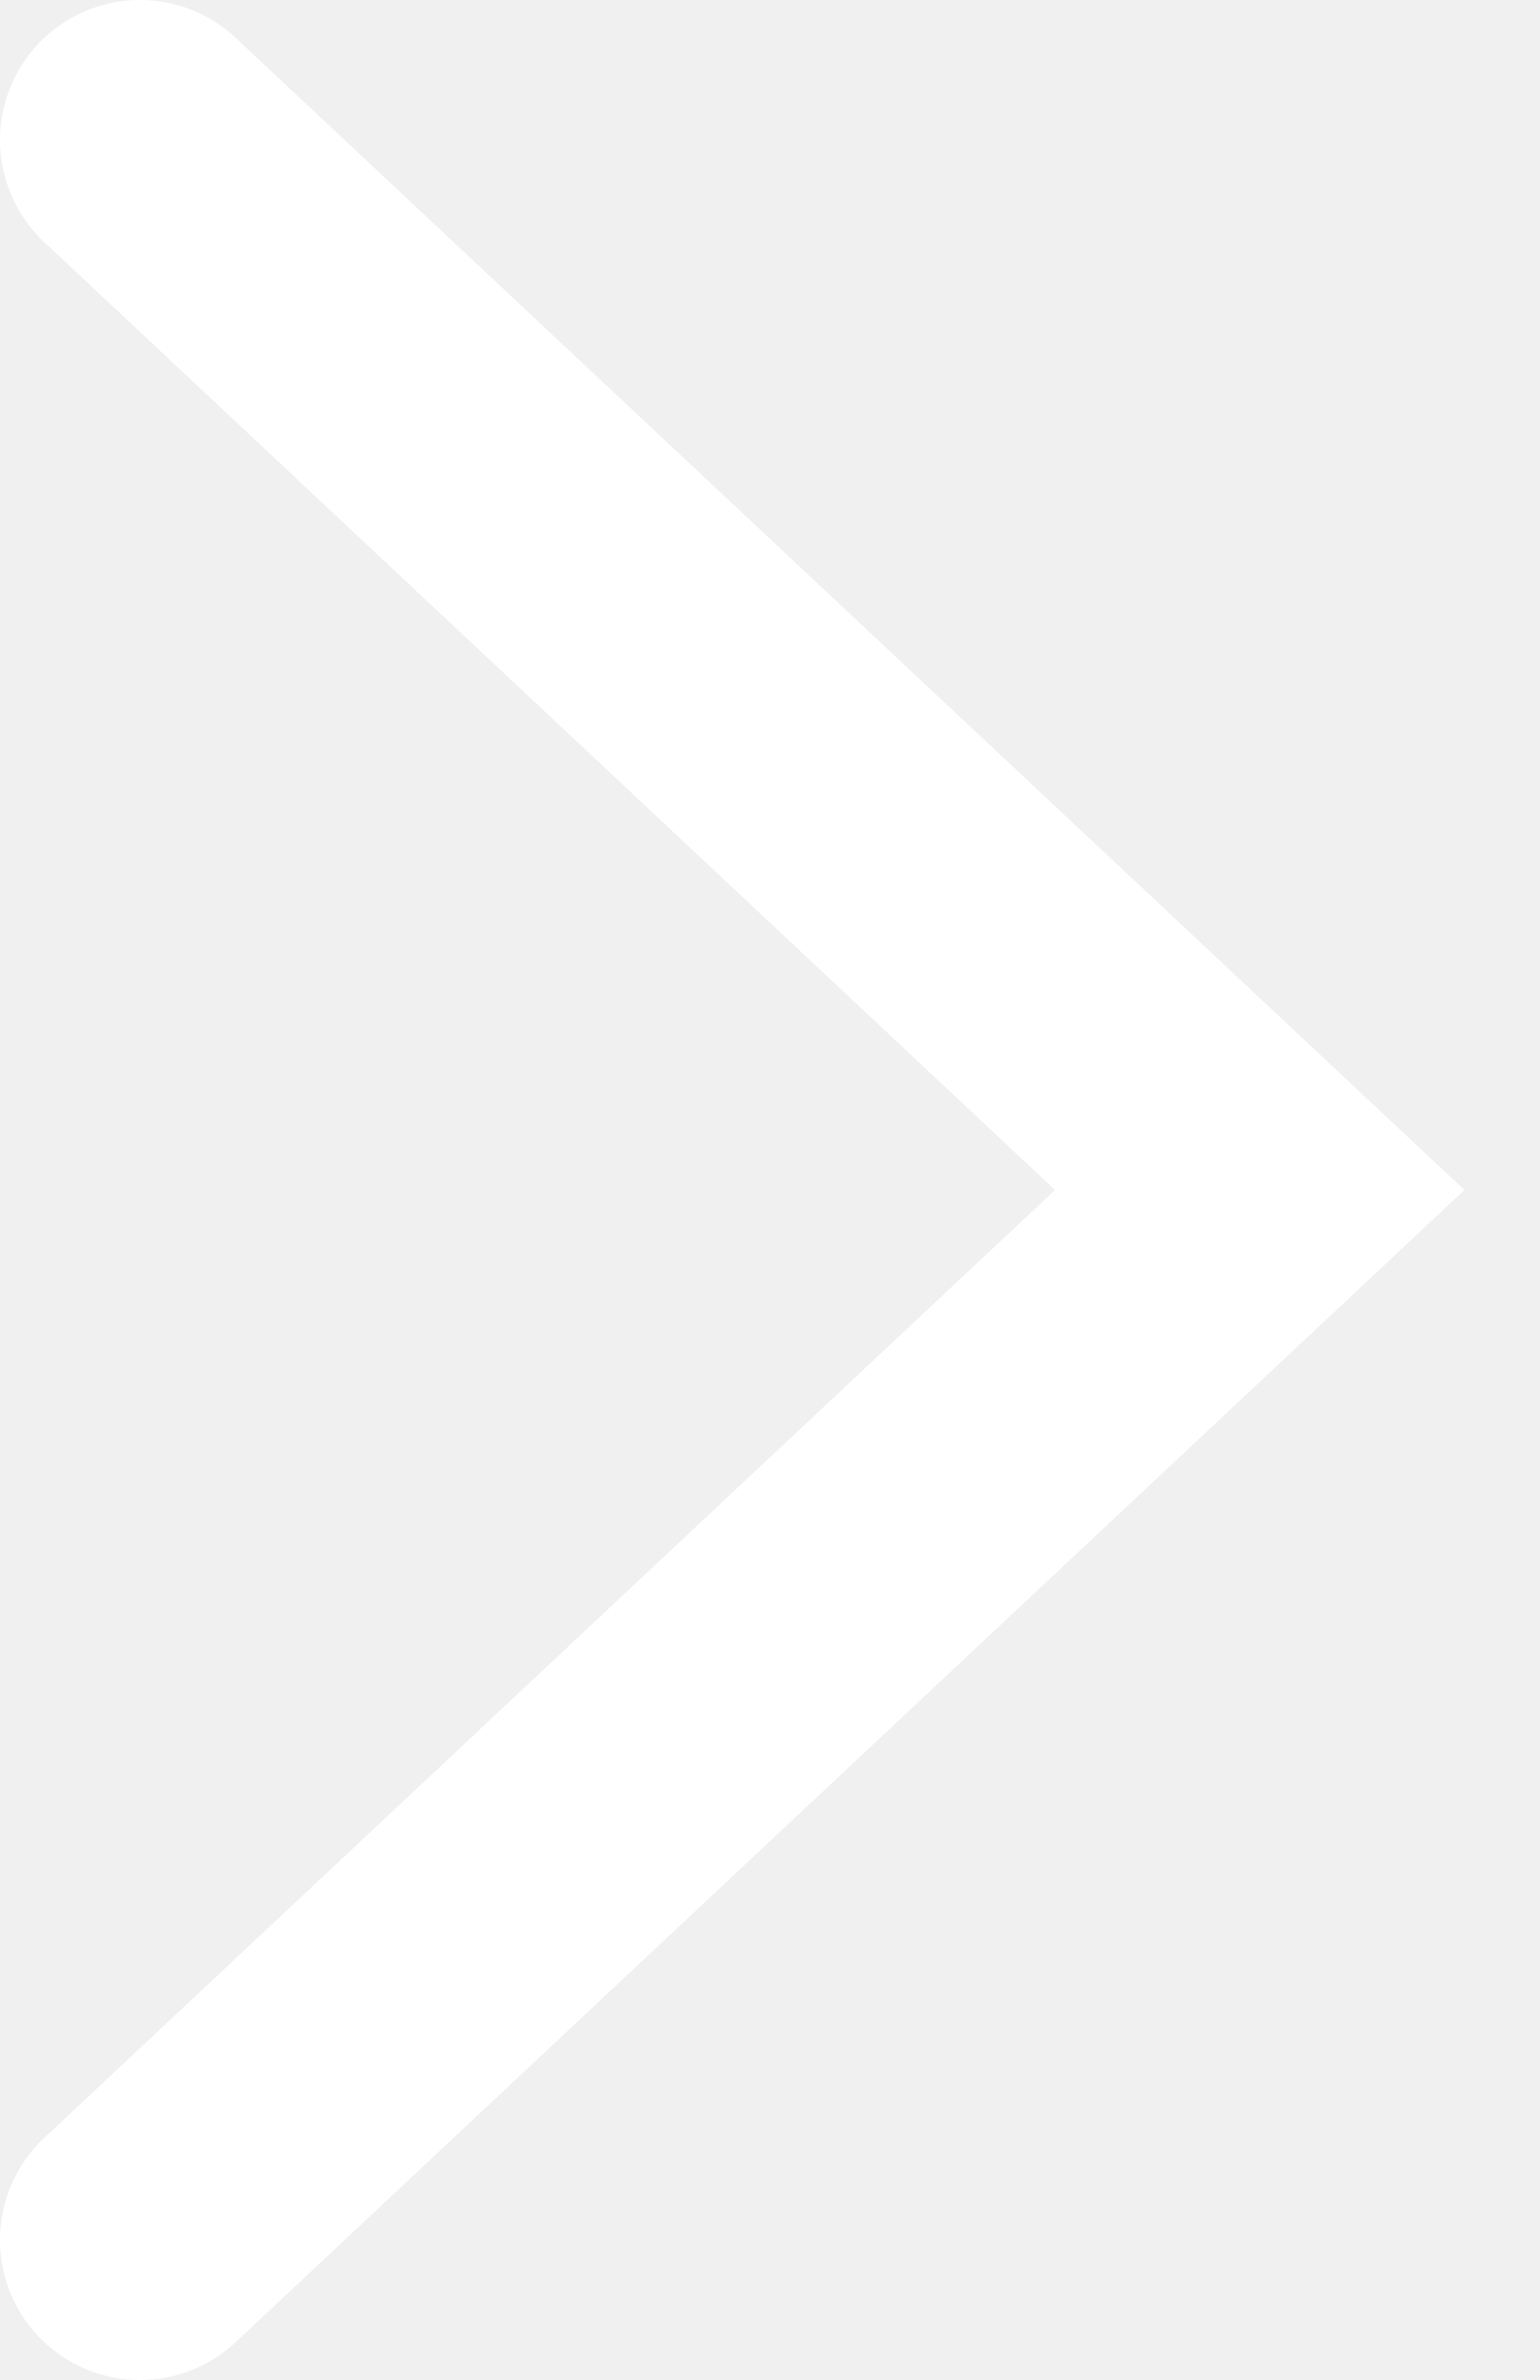
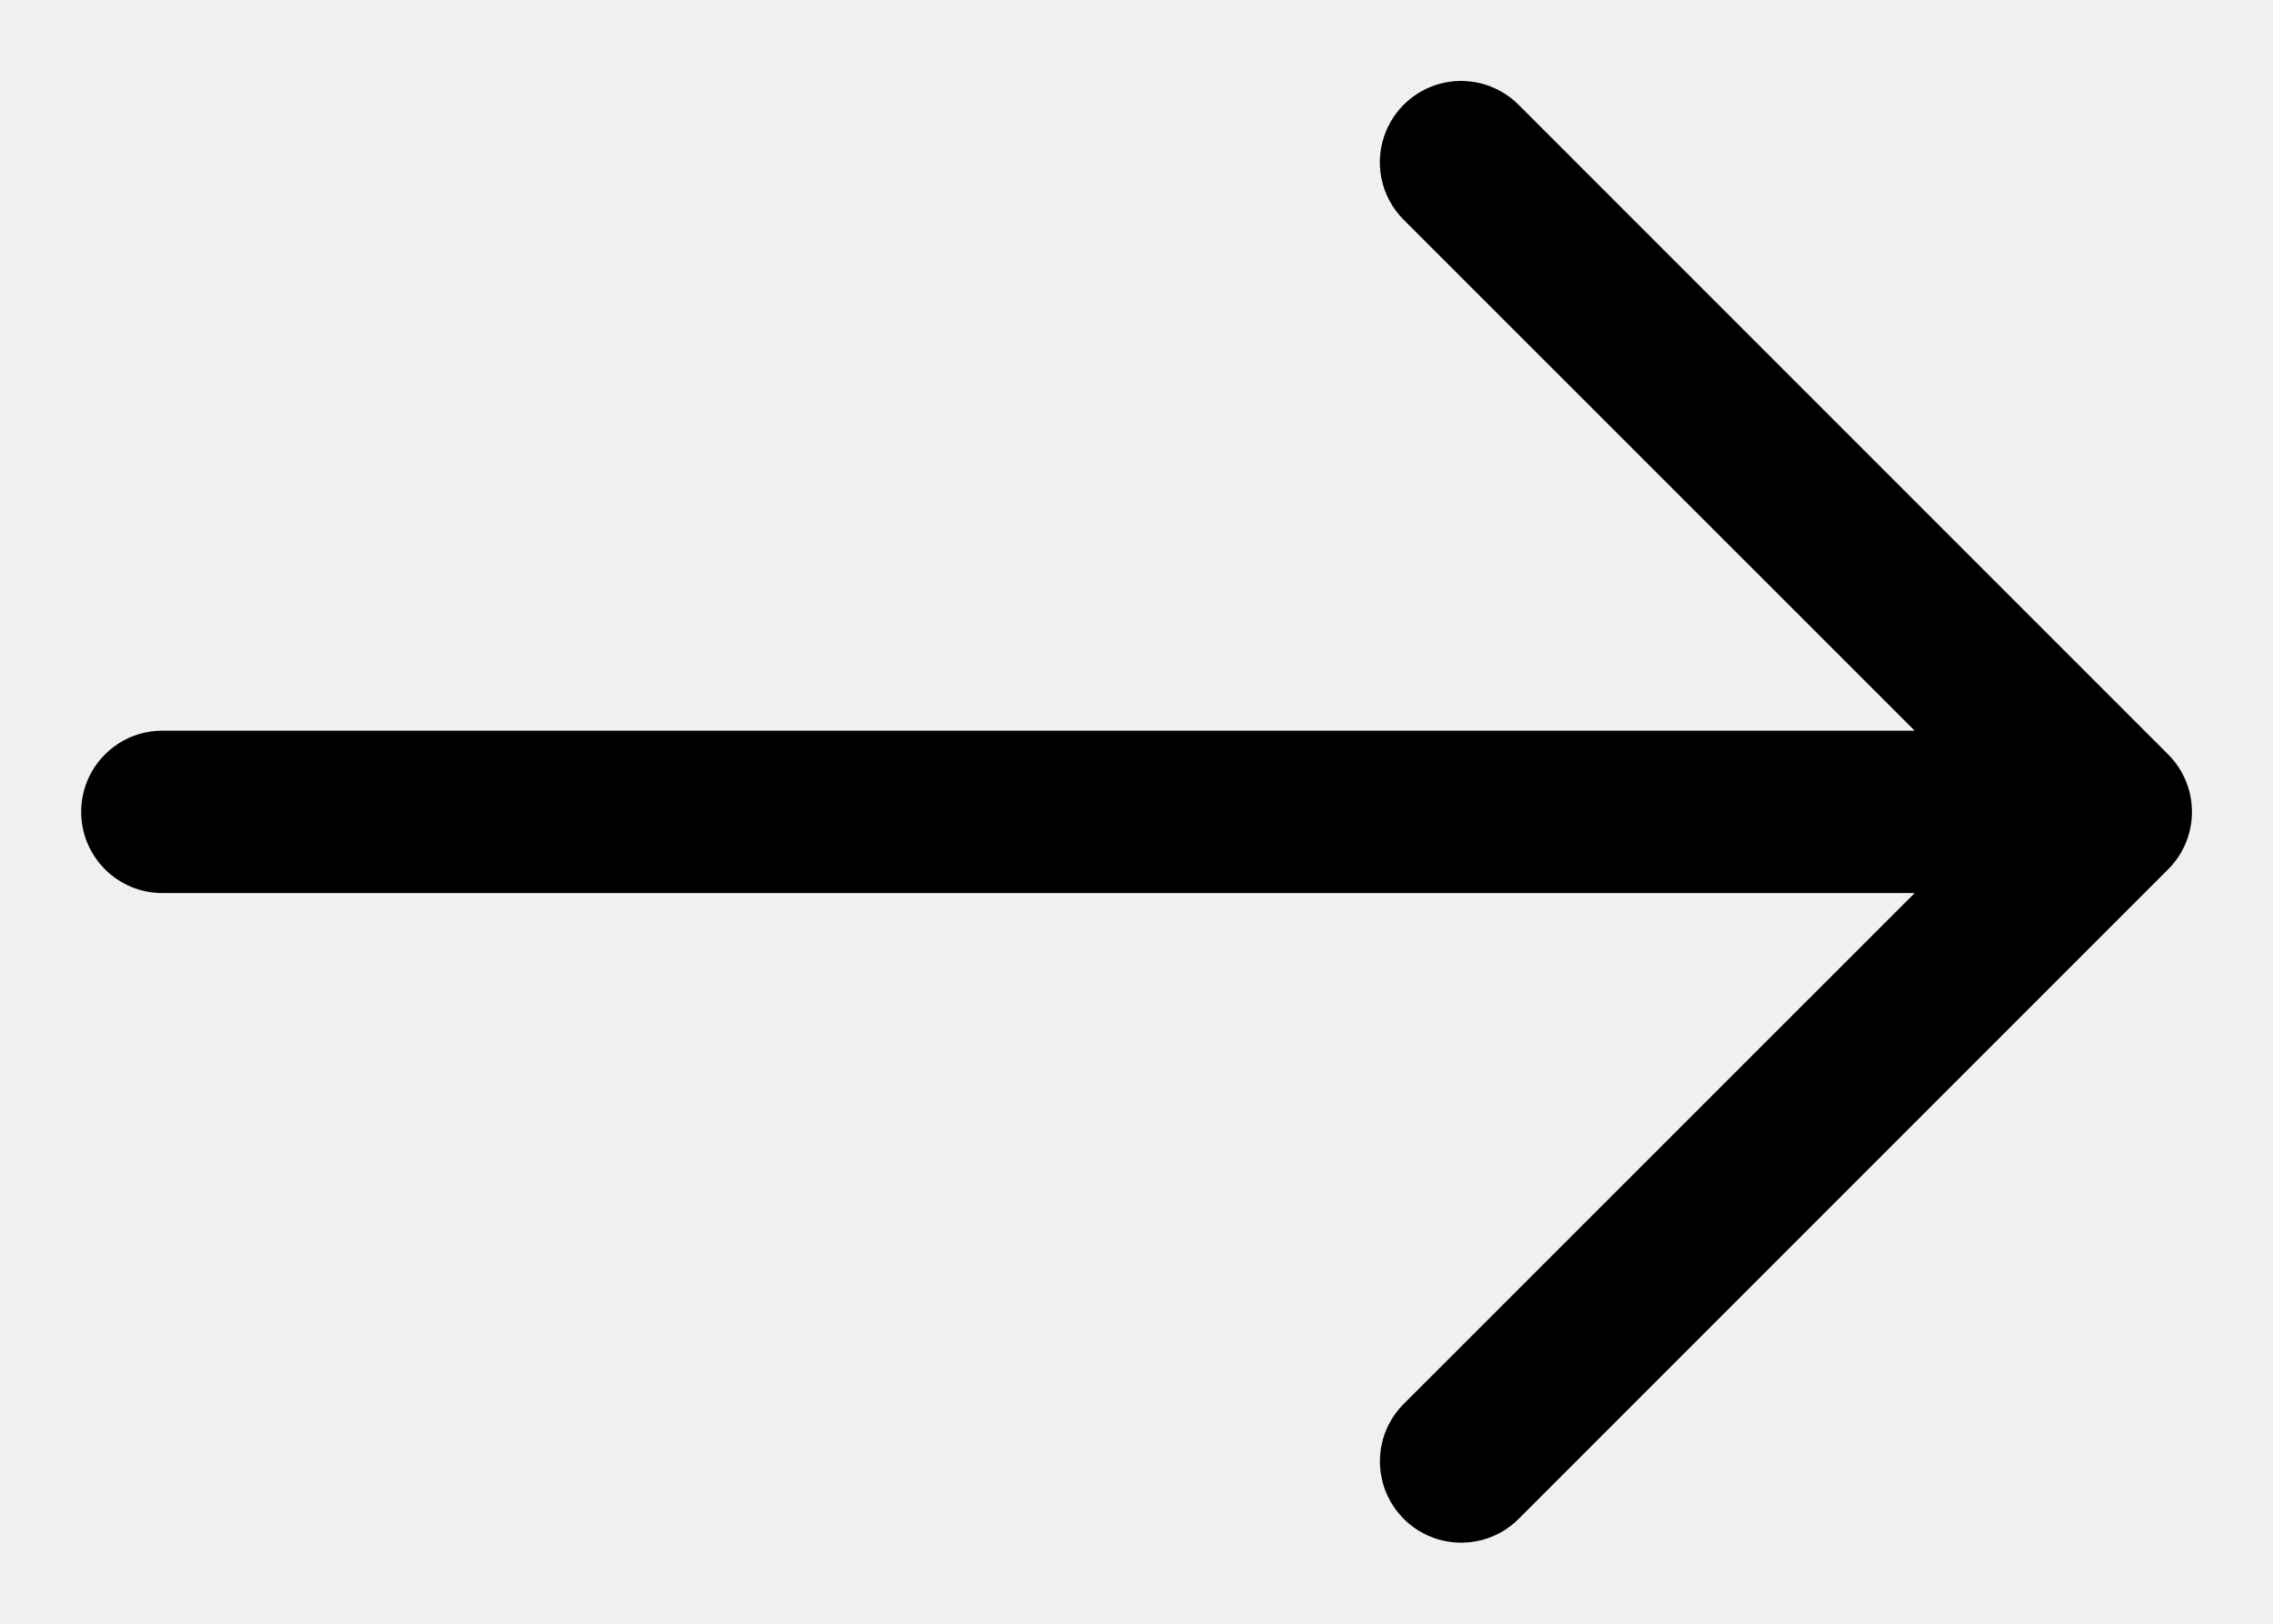
- <svg xmlns="http://www.w3.org/2000/svg" class="icon icon-arrow" width="11" height="17" viewBox="0 0 11 17" fill="none">
-   <path d="M1 1L9 8.5L1 16" stroke="white" stroke-width="2" stroke-linecap="round" />
+ <svg xmlns="http://www.w3.org/2000/svg" fill="none" class="icon icon-arrow" viewBox="0 0 14 10">
+   <path fill="currentColor" fill-rule="evenodd" d="M8.537.808a.5.5 0 0 1 .817-.162l4 4a.5.5 0 0 1 0 .708l-4 4a.5.5 0 1 1-.708-.708L11.793 5.5H1a.5.5 0 0 1 0-1h10.793L8.646 1.354a.5.5 0 0 1-.109-.546" clip-rule="evenodd" />
</svg>
